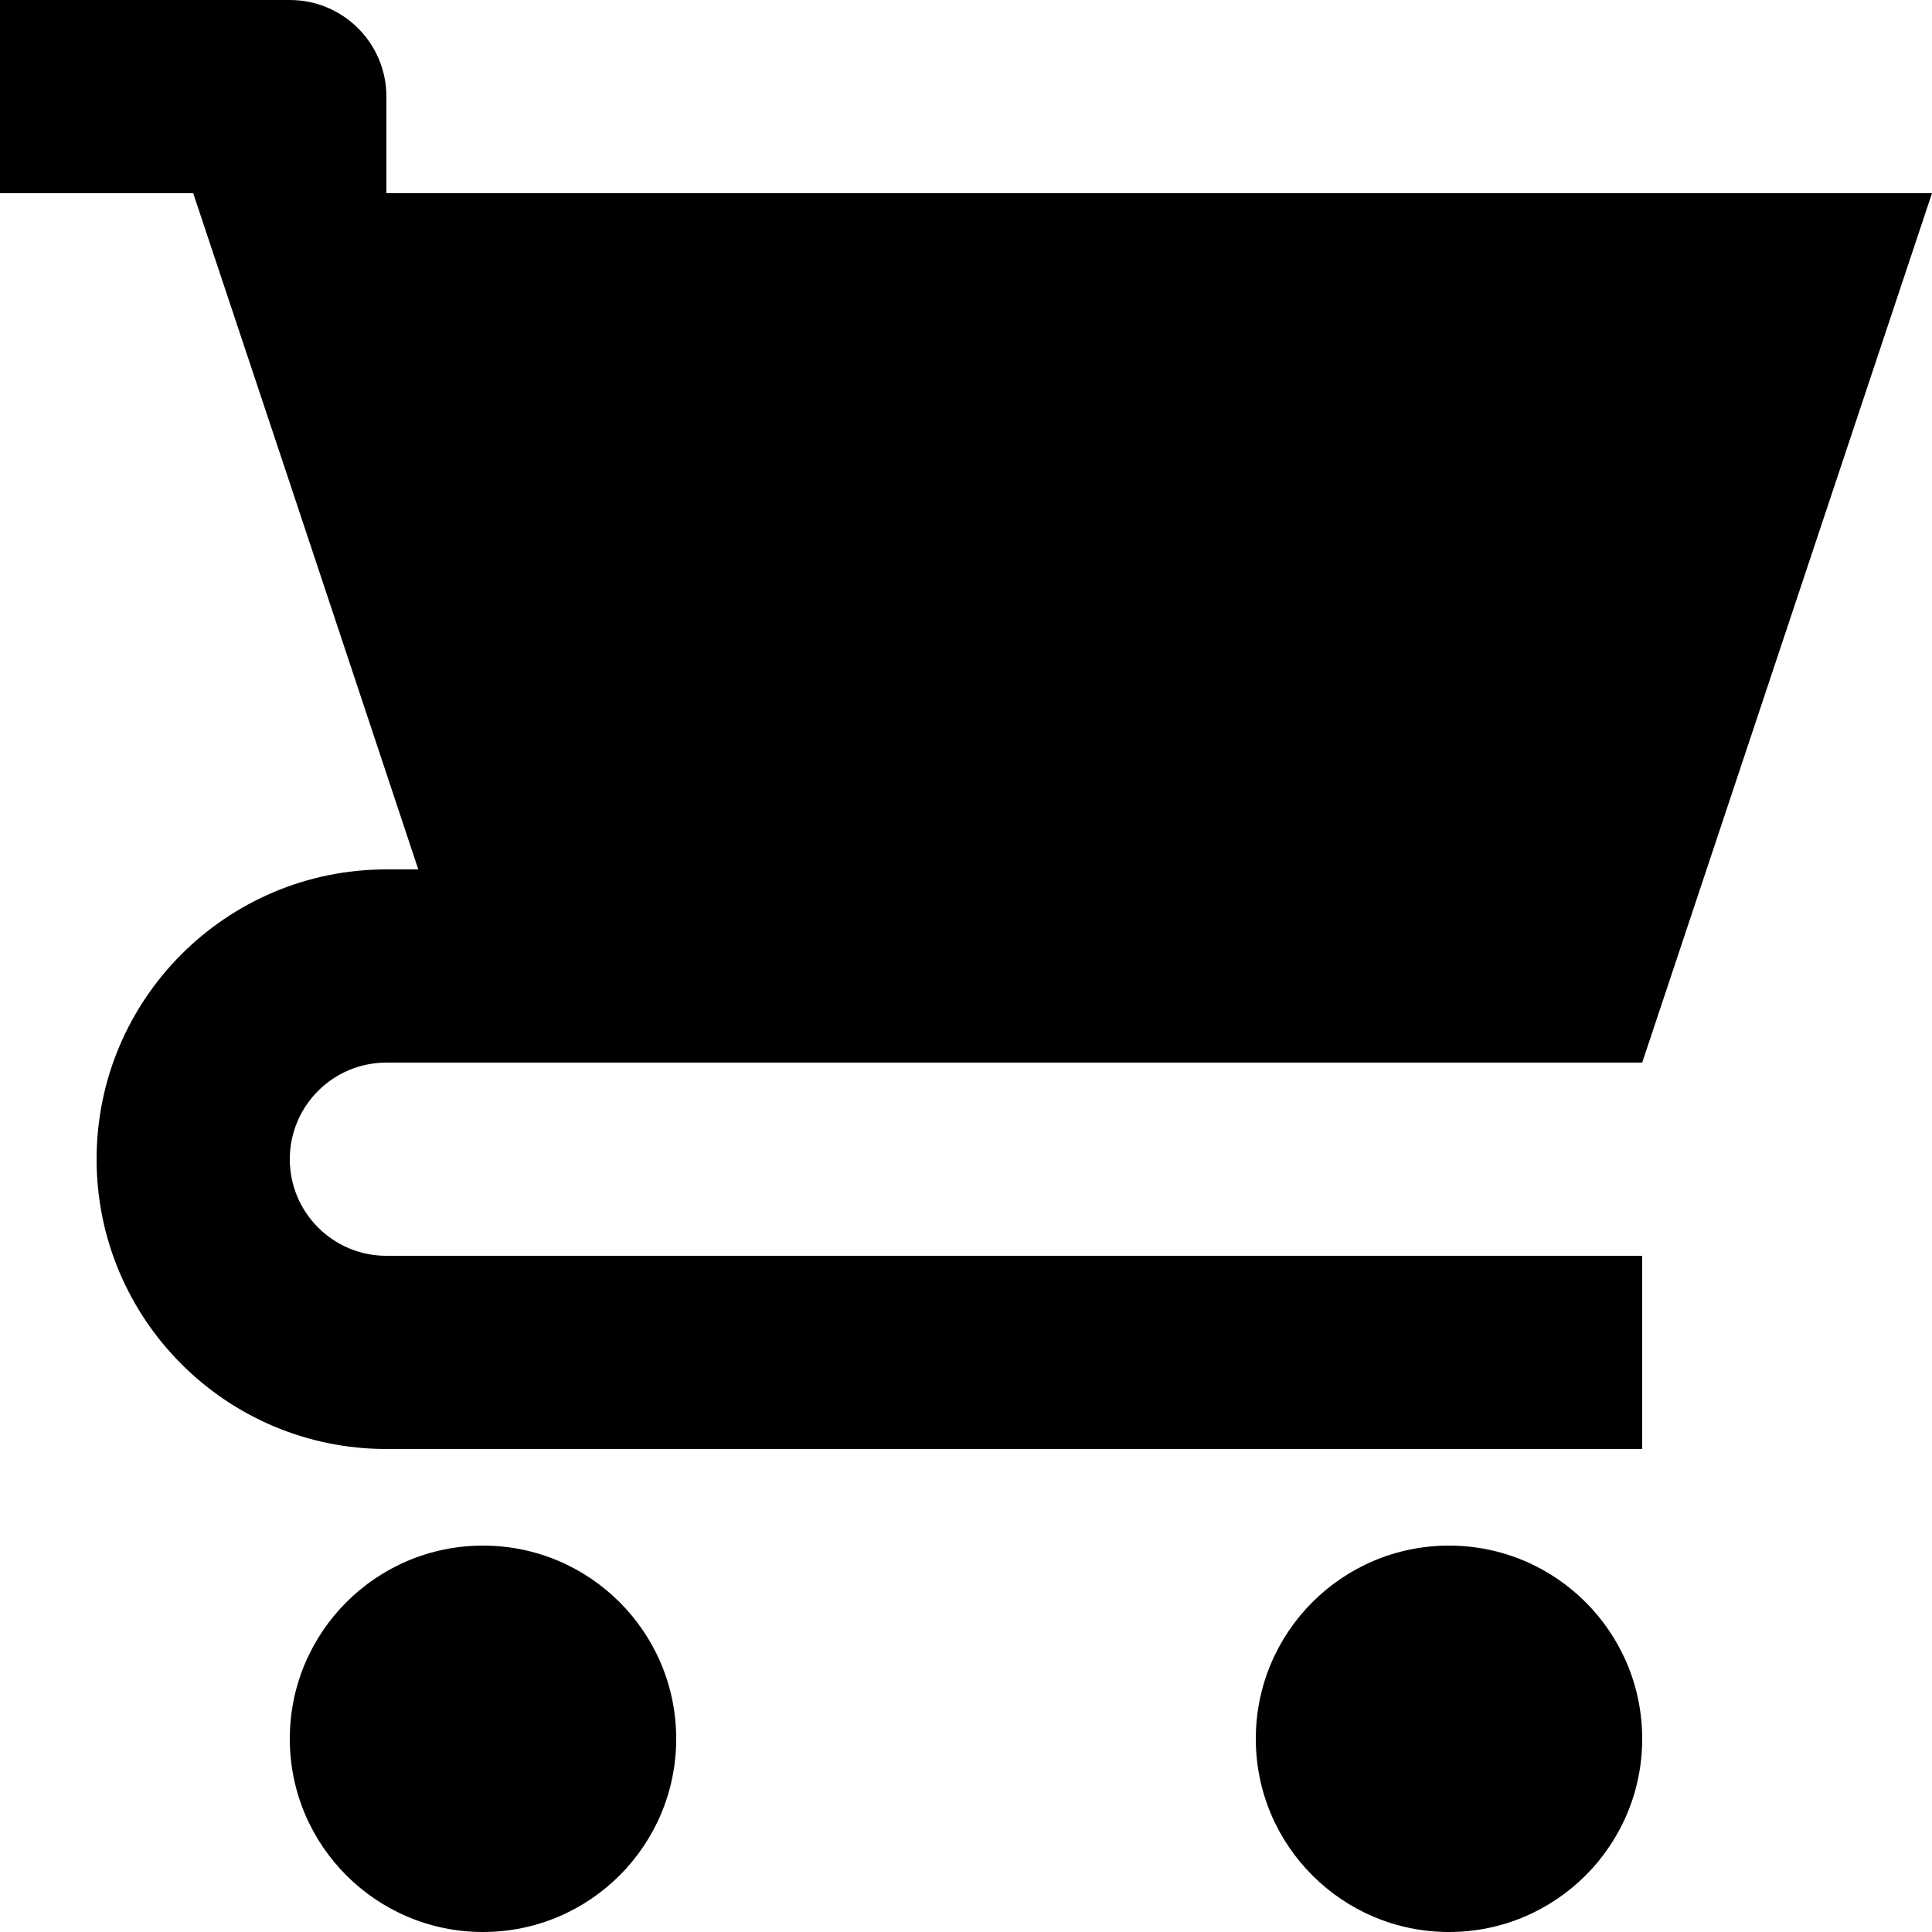
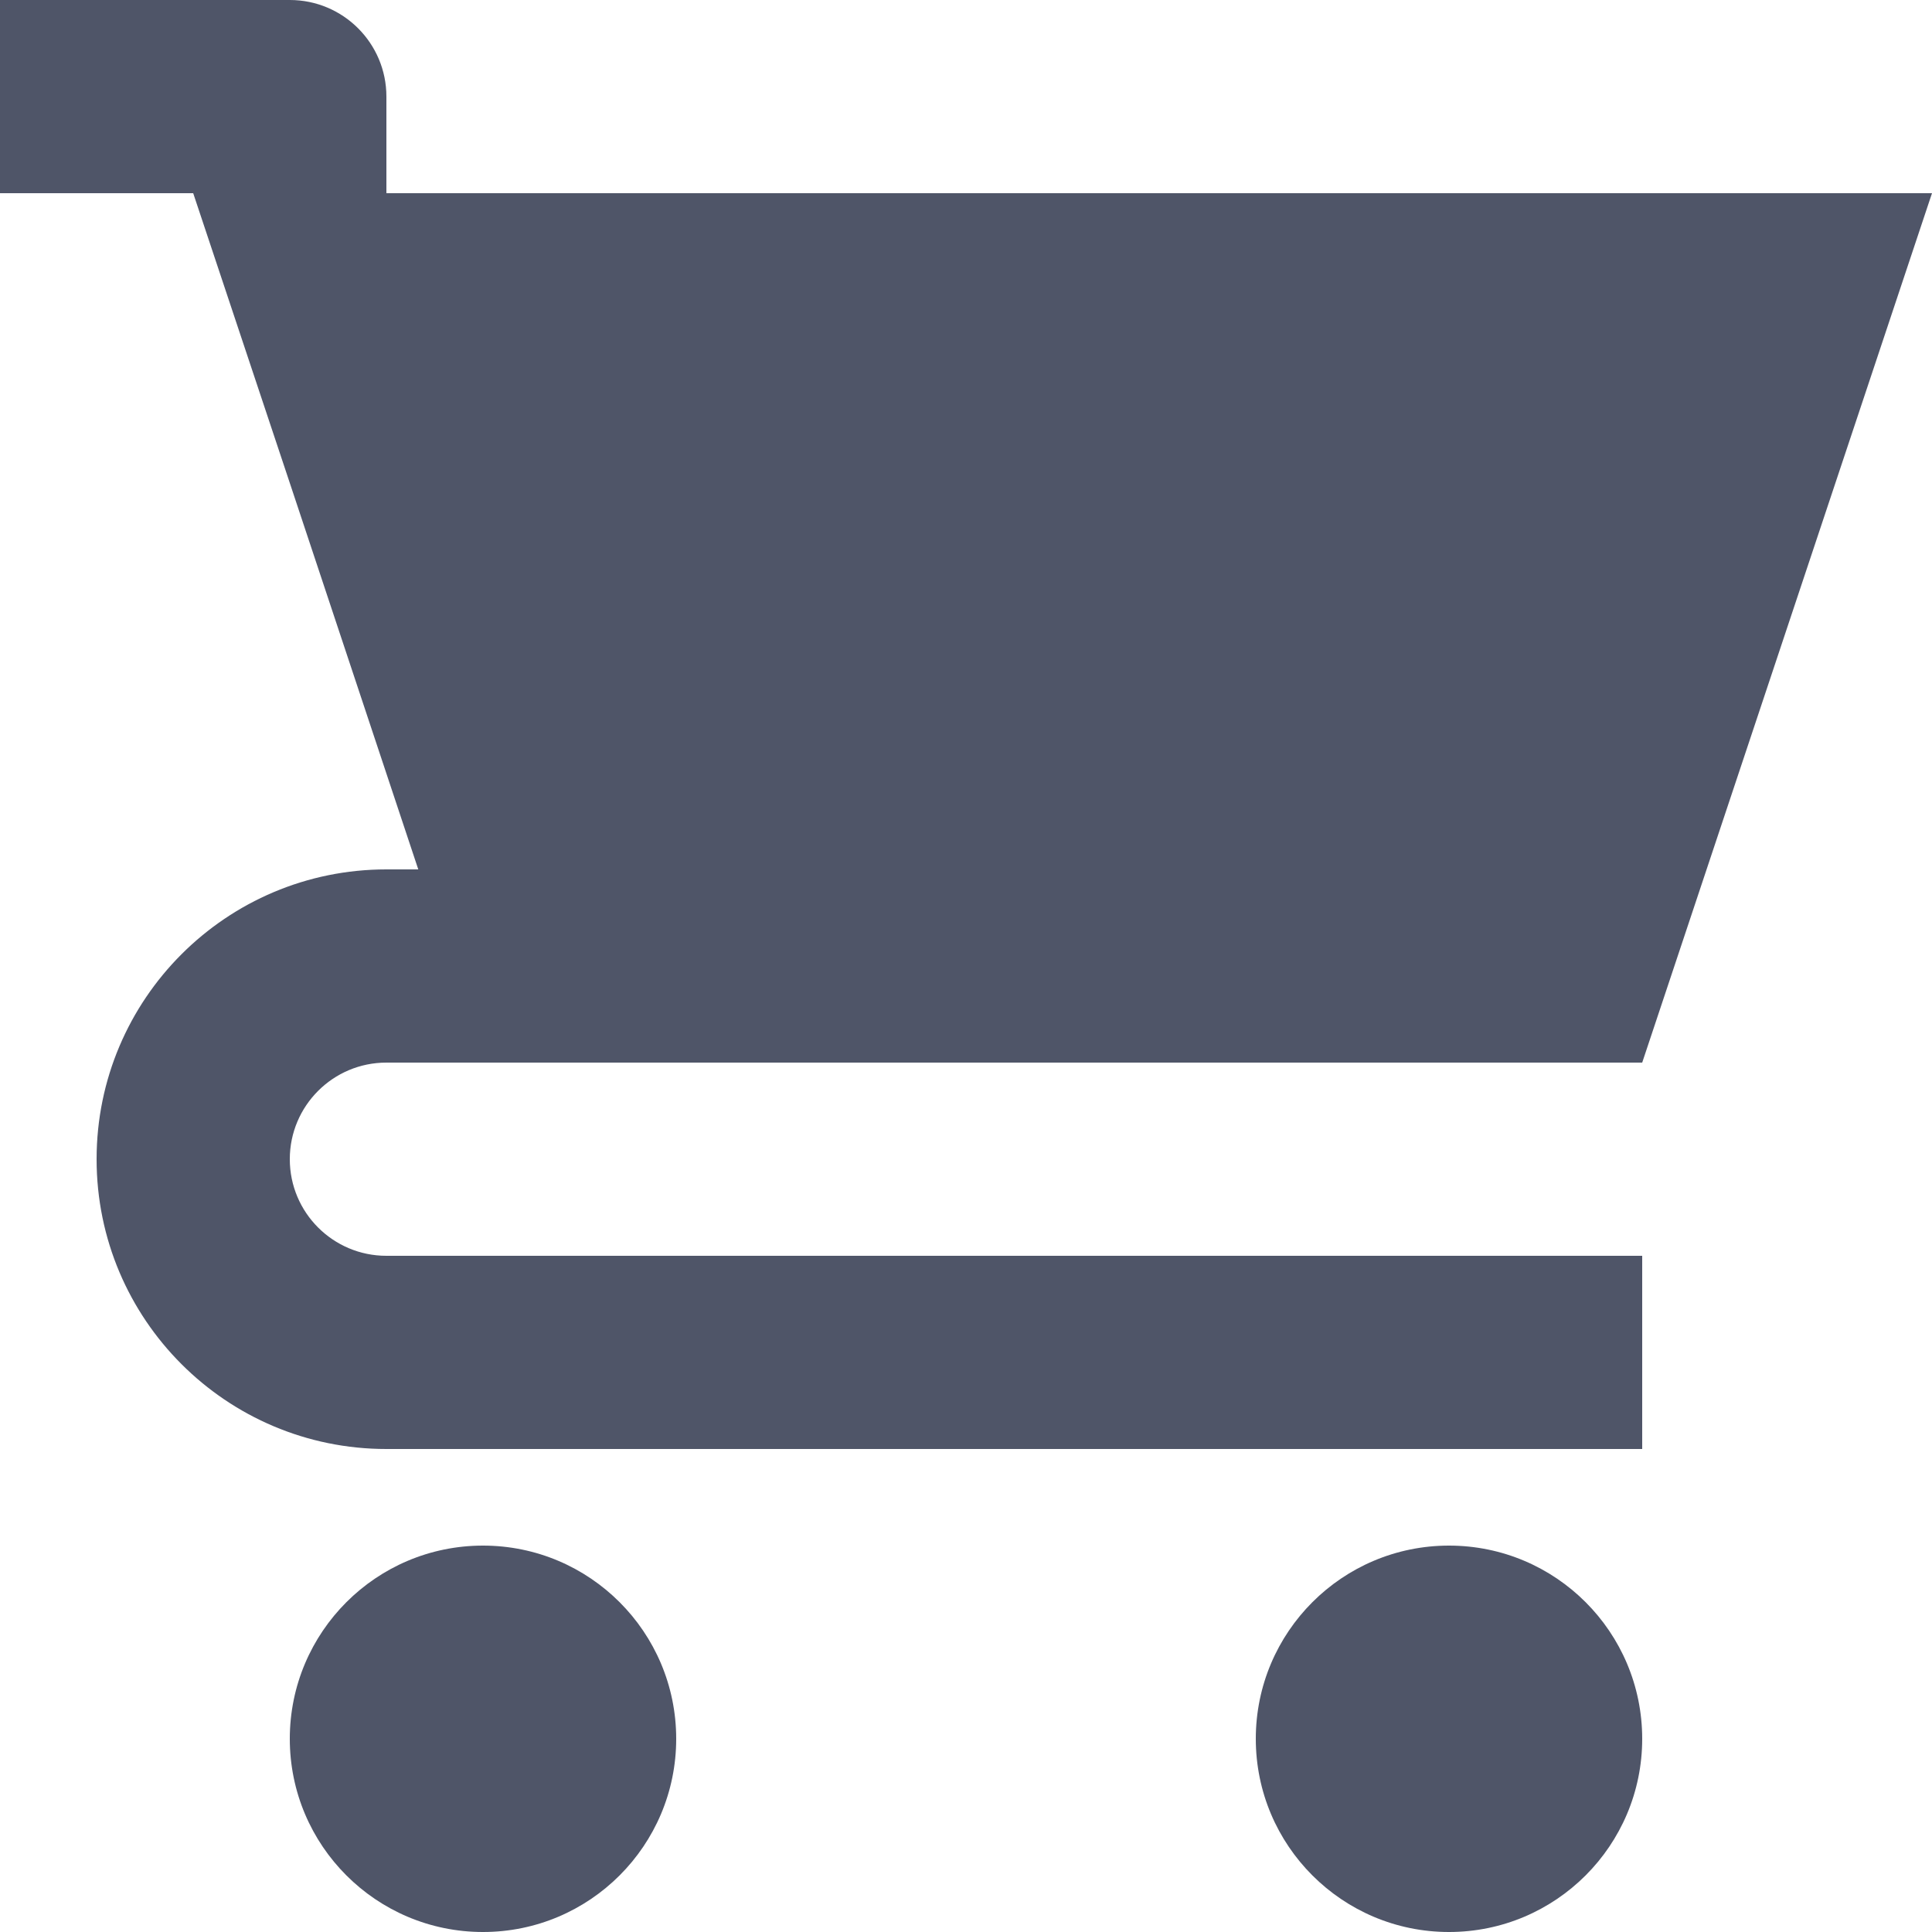
- <svg xmlns="http://www.w3.org/2000/svg" viewBox="0 0 20 20">
-   <path d="M4 2h16l-3 9H4a1 1 0 1 0 0 2h13v2H4a3 3 0 0 1 0-6h.33L3 5 2 2H0V0h3a1 1 0 0 1 1 1v1zm1 18a2 2 0 1 1 0-4 2 2 0 0 1 0 4zm10 0a2 2 0 1 1 0-4 2 2 0 0 1 0 4z" />
+ <svg xmlns="http://www.w3.org/2000/svg" viewBox="0 0 20 20" version="1.1" id="svg4">
+   <defs id="defs8" />
+   <path d="M4 2h16l-3 9H4a1 1 0 1 0 0 2h13v2H4a3 3 0 0 1 0-6h.33L3 5 2 2H0V0h3a1 1 0 0 1 1 1v1zm1 18a2 2 0 1 1 0-4 2 2 0 0 1 0 4zm10 0a2 2 0 1 1 0-4 2 2 0 0 1 0 4z" id="path2" style="fill:#4f5568;fill-opacity:1" />
</svg>
